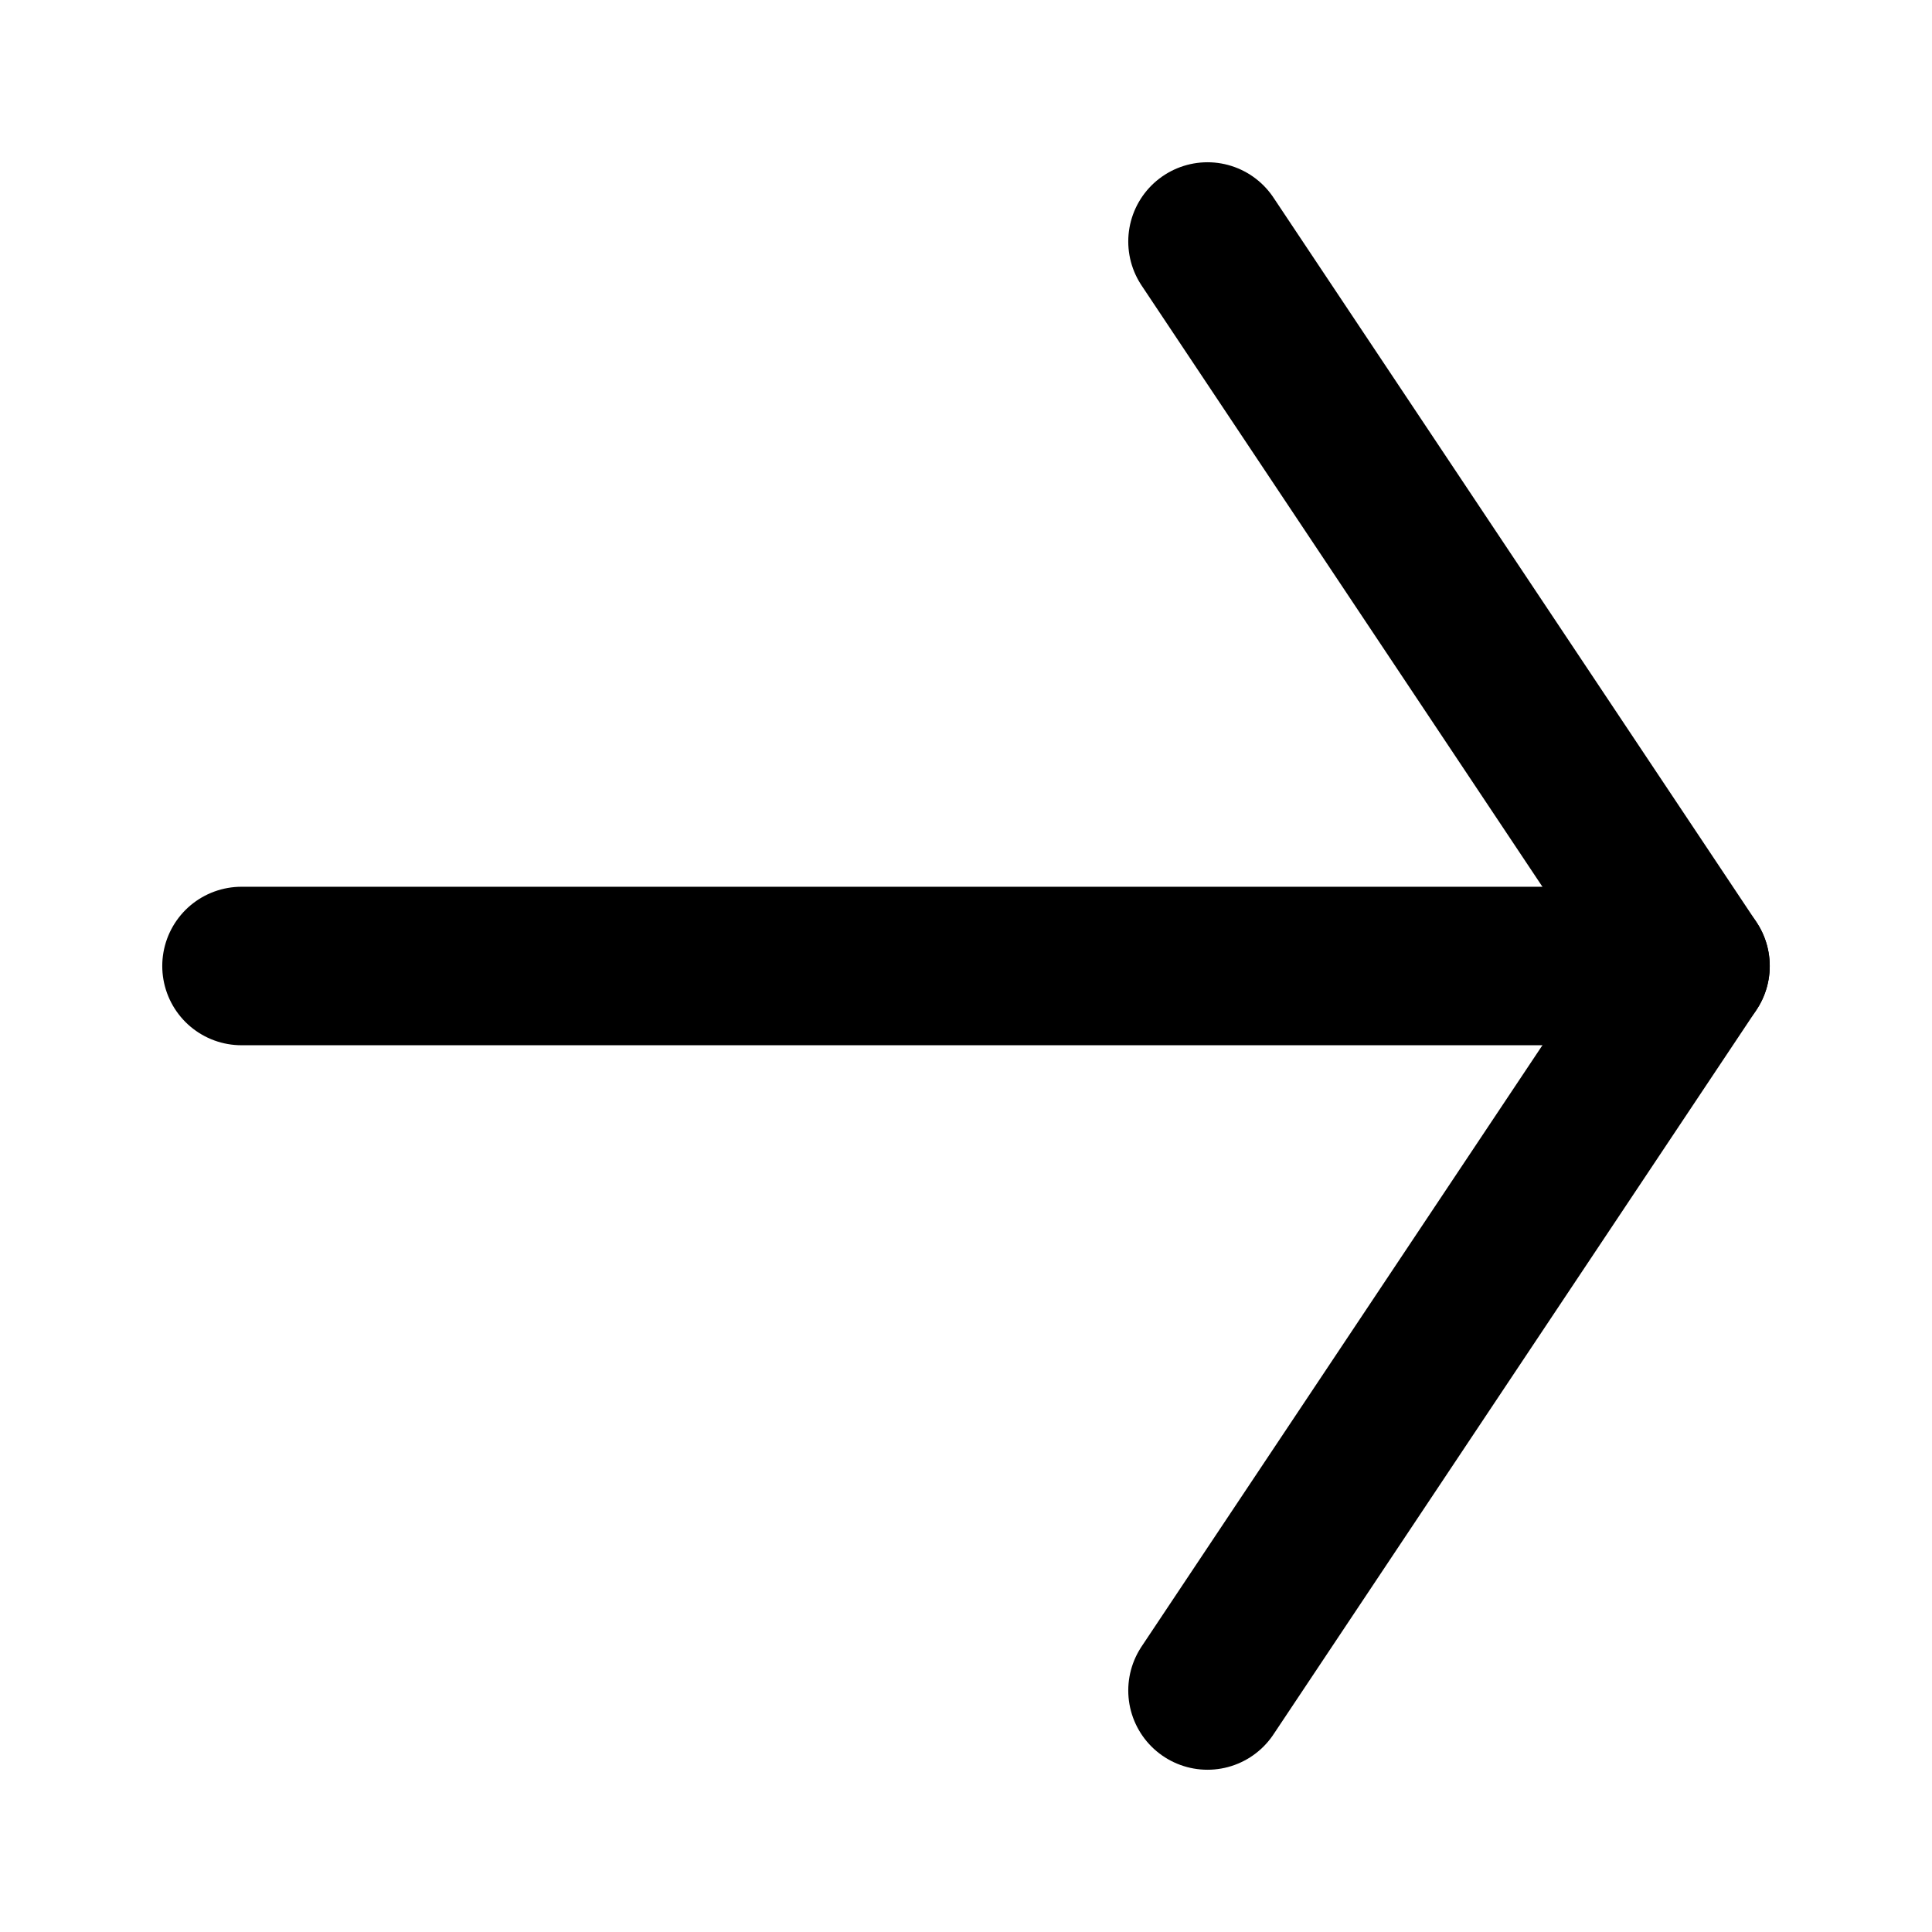
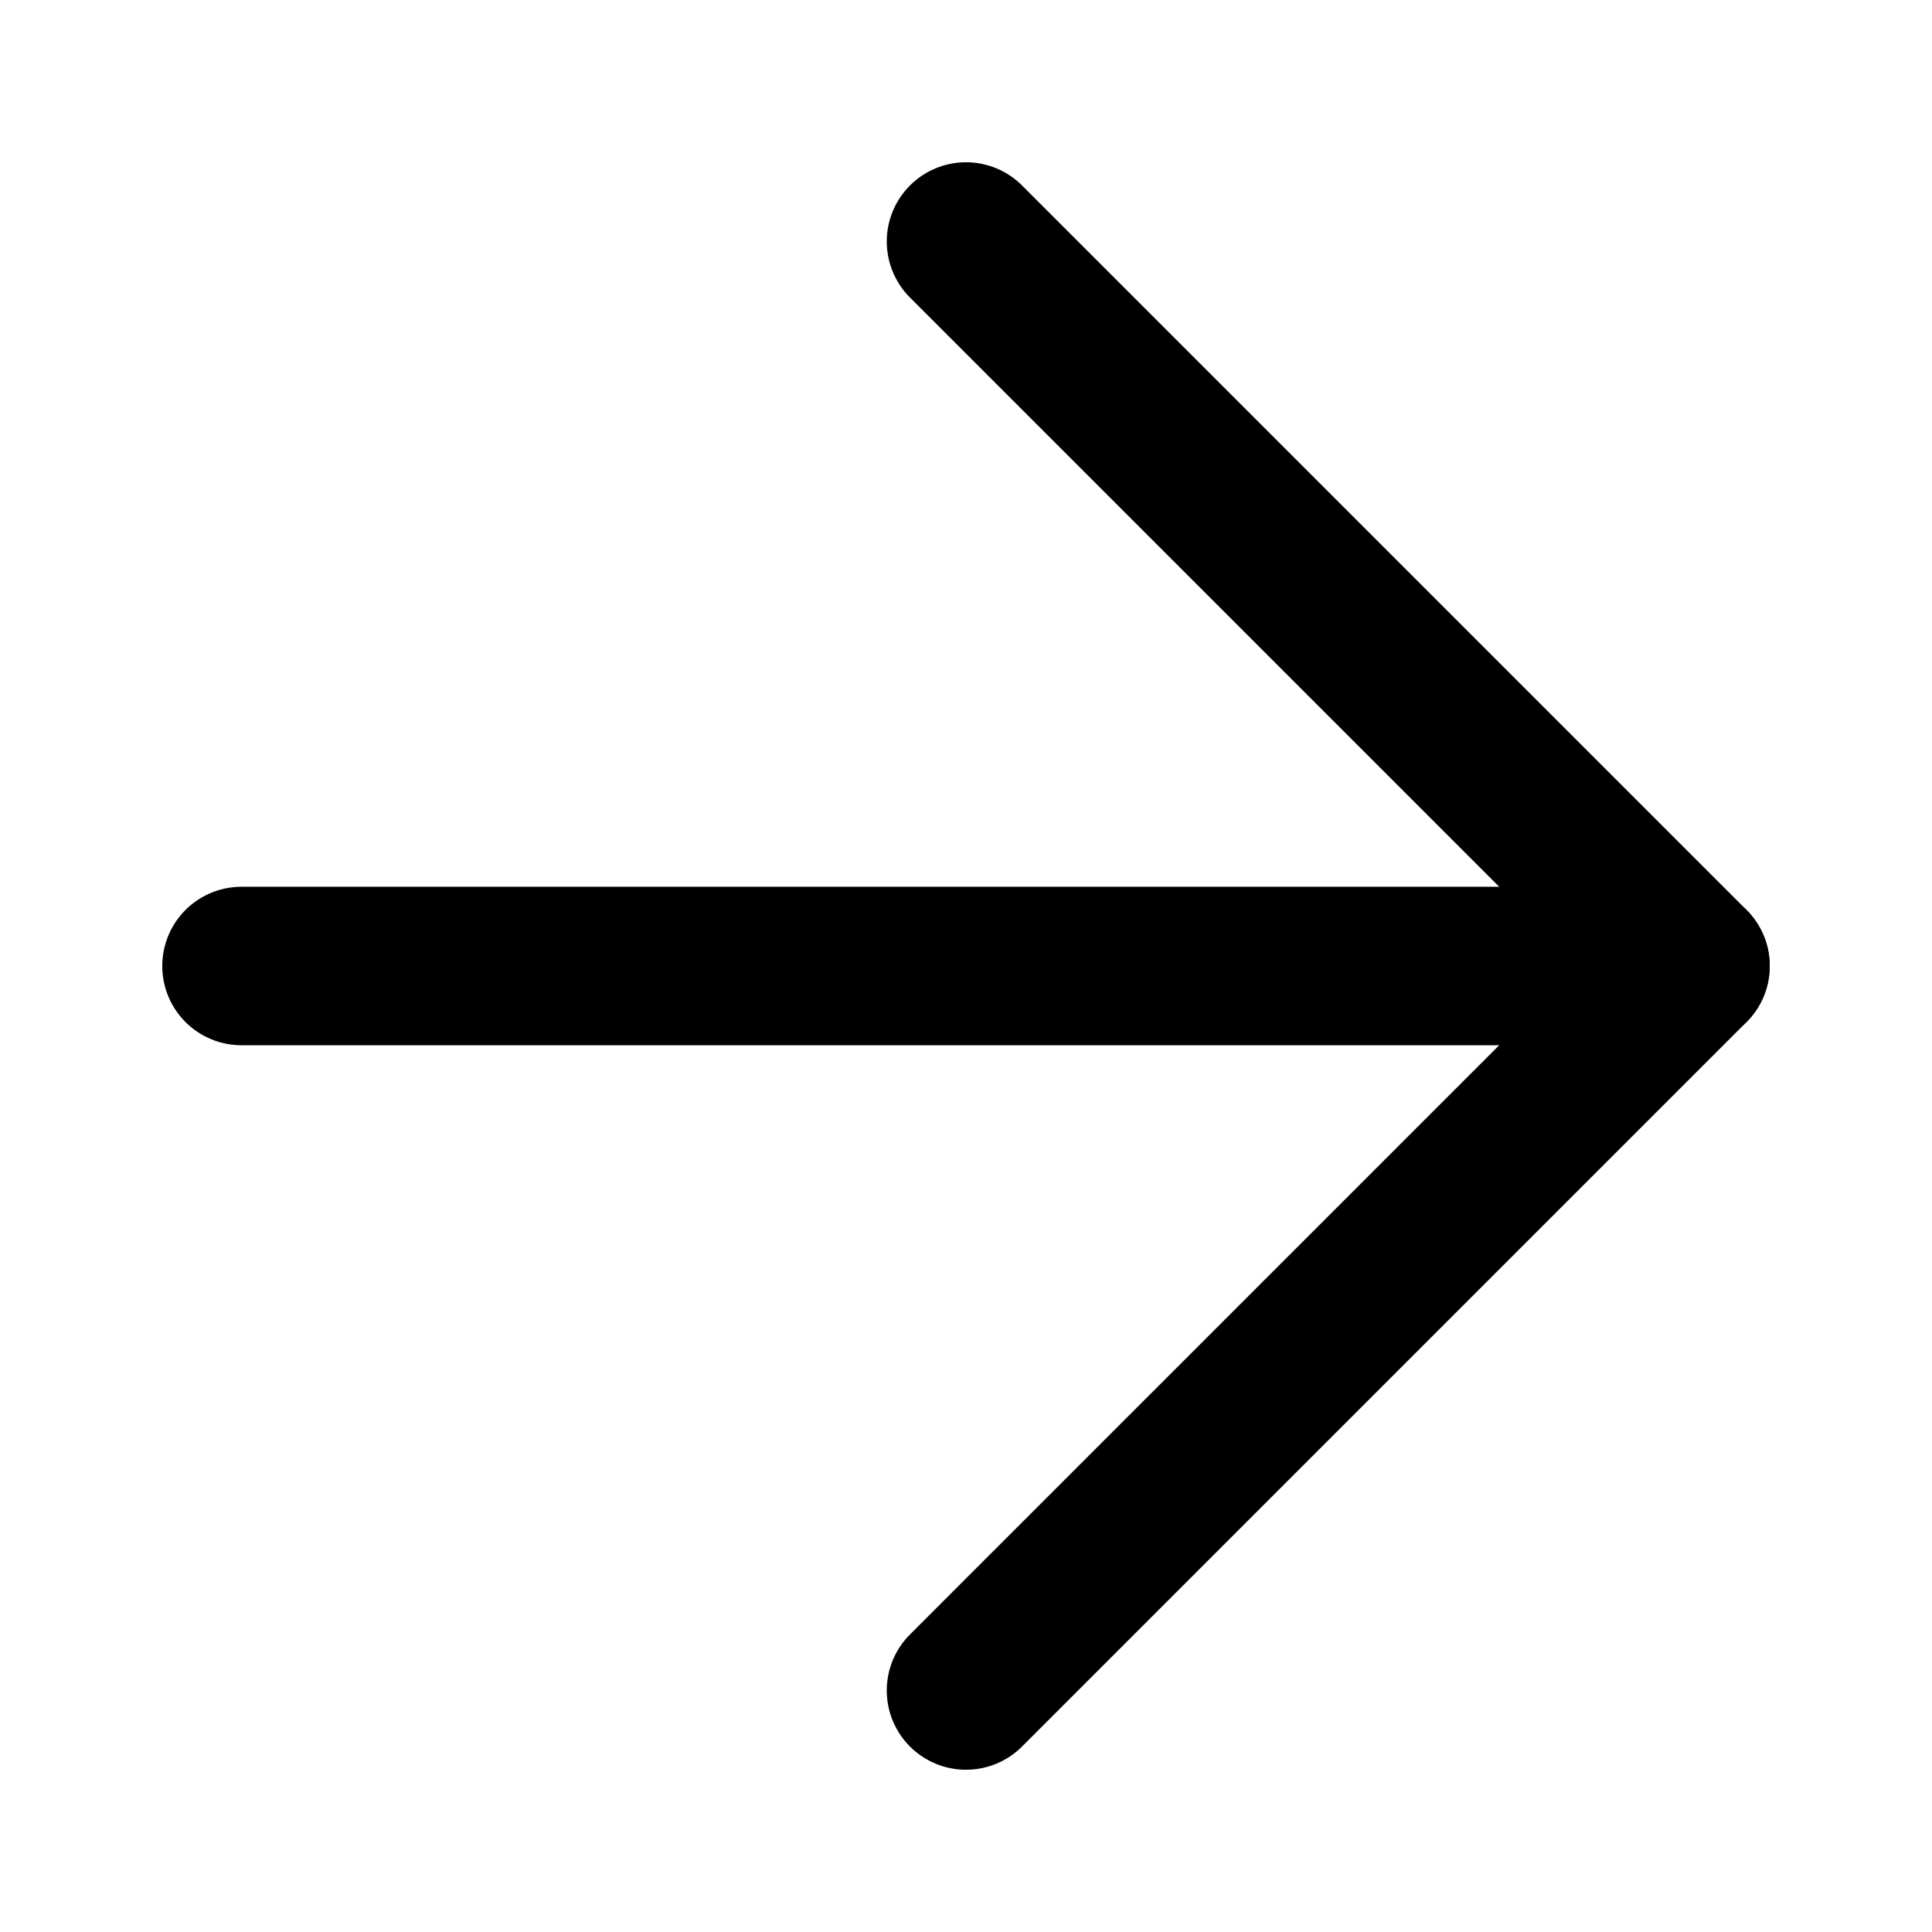
<svg xmlns="http://www.w3.org/2000/svg" viewBox="0 0 512 512">
  <path d="M64 256 L448 256" fill="none" stroke="currentColor" stroke-width="42" stroke-linecap="round" stroke-linejoin="round" />
-   <path d="M320 64 L448 256 L320 448" fill="none" stroke="currentColor" stroke-width="42" stroke-linecap="round" stroke-linejoin="round" />
+   <path d="M256 64 L448 256 L256 448" fill="none" stroke="currentColor" stroke-width="42" stroke-linecap="round" stroke-linejoin="round" />
</svg>
